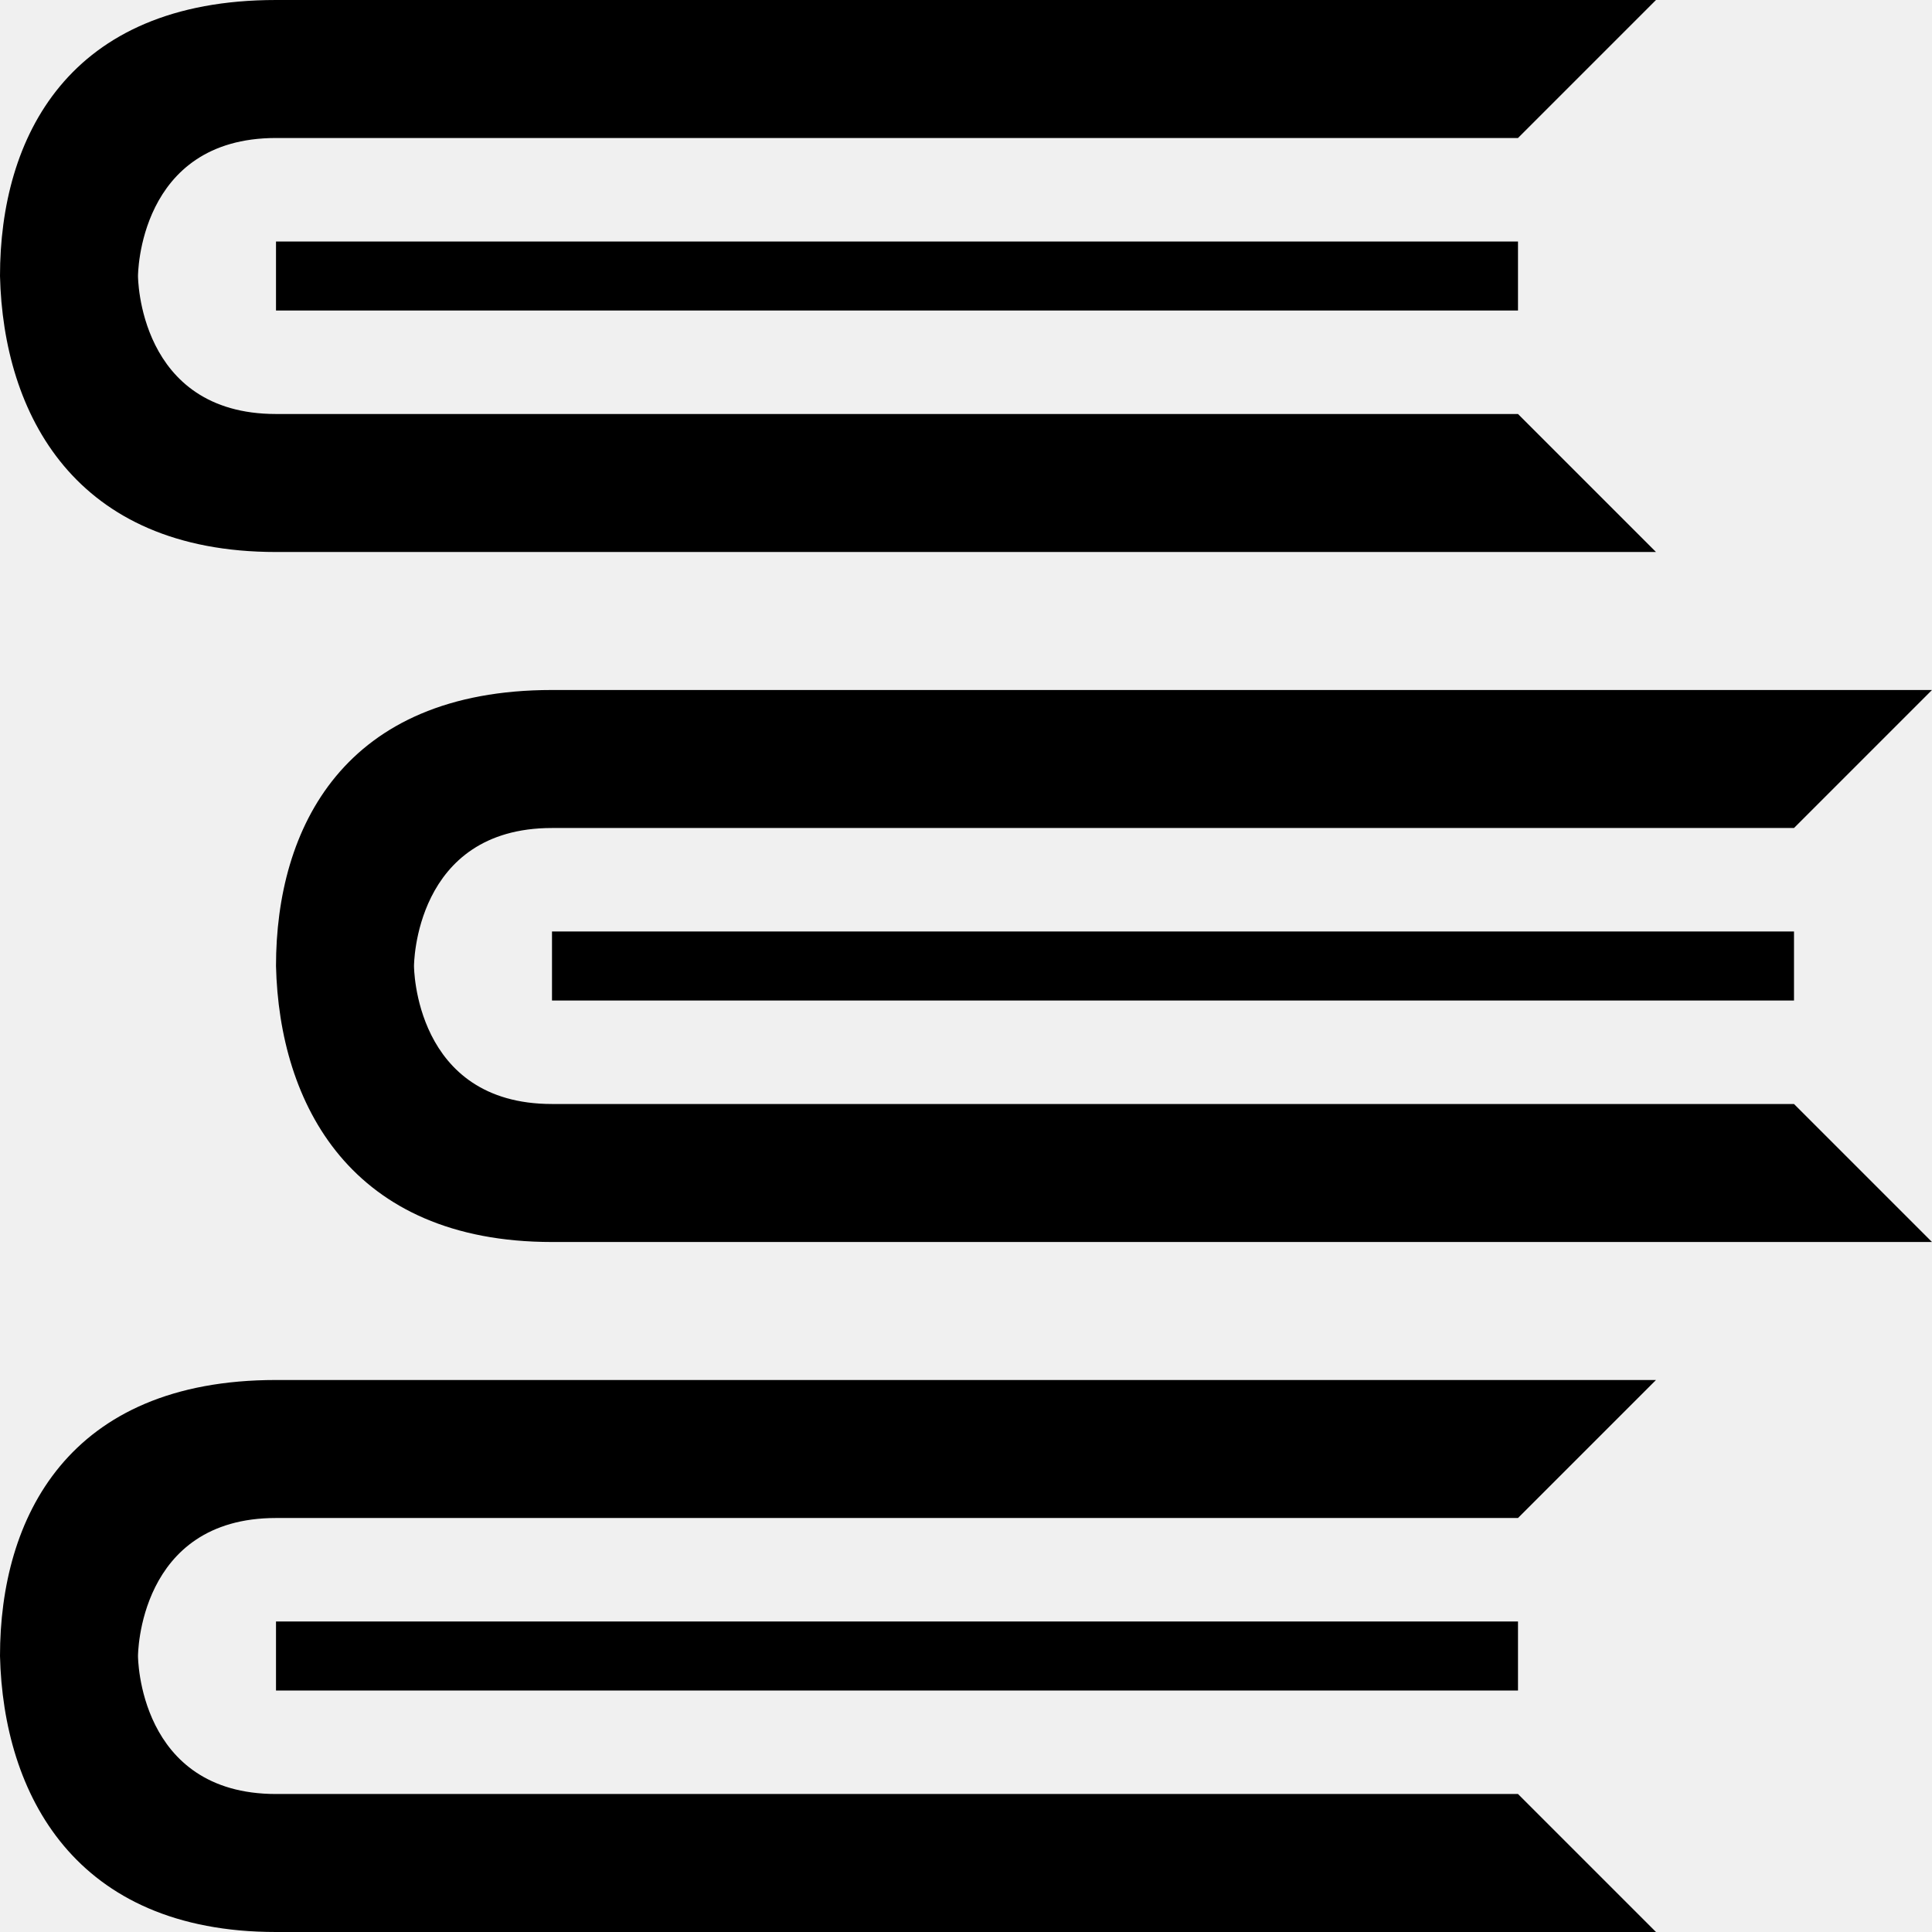
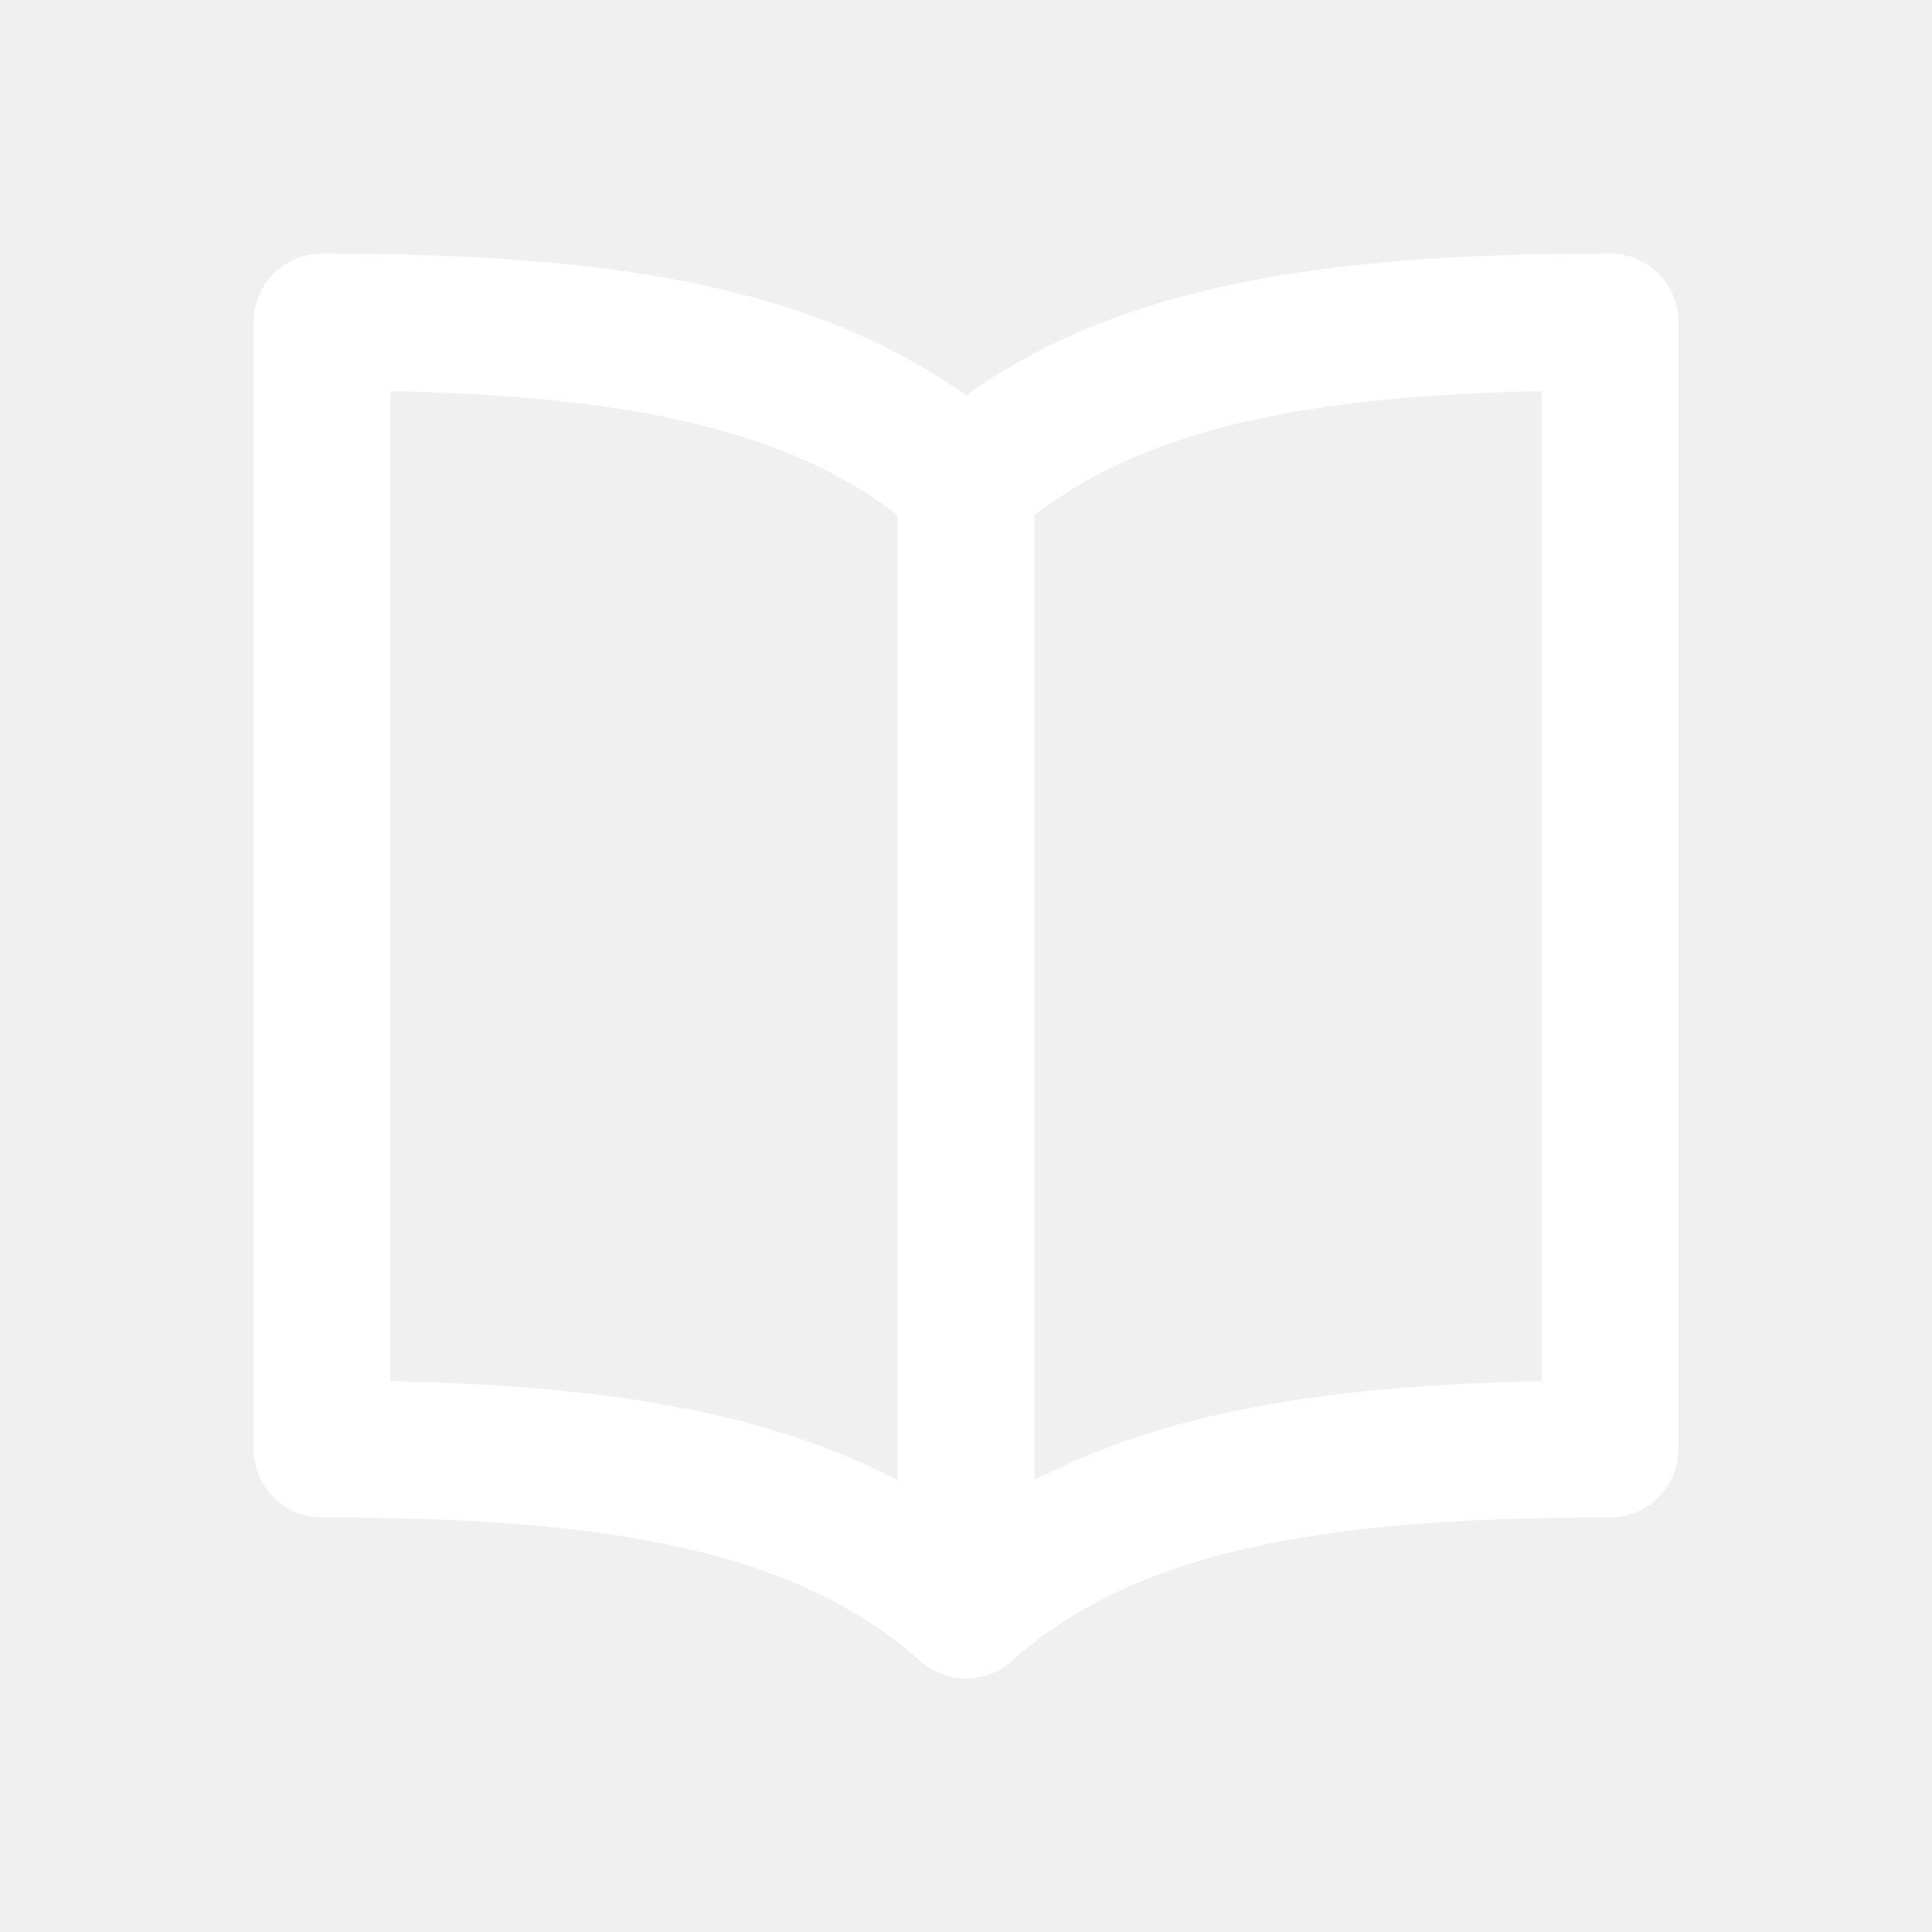
- <svg xmlns="http://www.w3.org/2000/svg" version="1.1" width="100%" height="100%" viewBox="0 0 14 14" id="svg2">
-   <defs id="defs6" />
-   <rect width="14" height="14" x="0" y="0" id="canvas" style="fill:none;stroke:none;visibility:hidden" />
-   <path d="M 2,0 C 0.492,0 0,1 0,2 0.024,3 0.542,4 2,4 L 12,4 11,3 2,3 C 1,3 1,2 1,2 1,2 1,1 2,1 L 11,1 12,0 2,0 z m 0,1.75 0,0.5 9,0 0,-0.5 -9,0 z M 4,5 C 2.492,5 2,6 2,7 2.024,8 2.542,9 4,9 L 14,9 13,8 4,8 C 3,8 3,7 3,7 3,7 3,6 4,6 L 13,6 14,5 4,5 z m 0,1.75 0,0.5 9,0 0,-0.5 -9,0 z M 2,10 c -1.508,0 -2,1 -2,2 0.024,1 0.542,2 2,2 l 10,0 -1,-1 -9,0 C 1,13 1,12 1,12 1,12 1,11 2,11 l 9,0 1,-1 -10,0 z m 0,1.75 0,0.5 9,0 0,-0.5 -9,0 z" id="books" style="fill:#000000;fill-opacity:1;fill-rule:evenodd;stroke:none" />
+ <svg xmlns="http://www.w3.org/2000/svg" viewBox="0 0 24 24" fill="none" stroke="#ffffff" stroke-width="1.7" stroke-linecap="round" stroke-linejoin="round">
+   <path d="M12 6c-1.8-1.6-4.4-2-8-2v14c3.6 0 6.2.4 8 2 1.8-1.6 4.4-2 8-2V4c-3.6 0-6.2.4-8 2z" />
+   <path d="M12 6v14" />
</svg>
